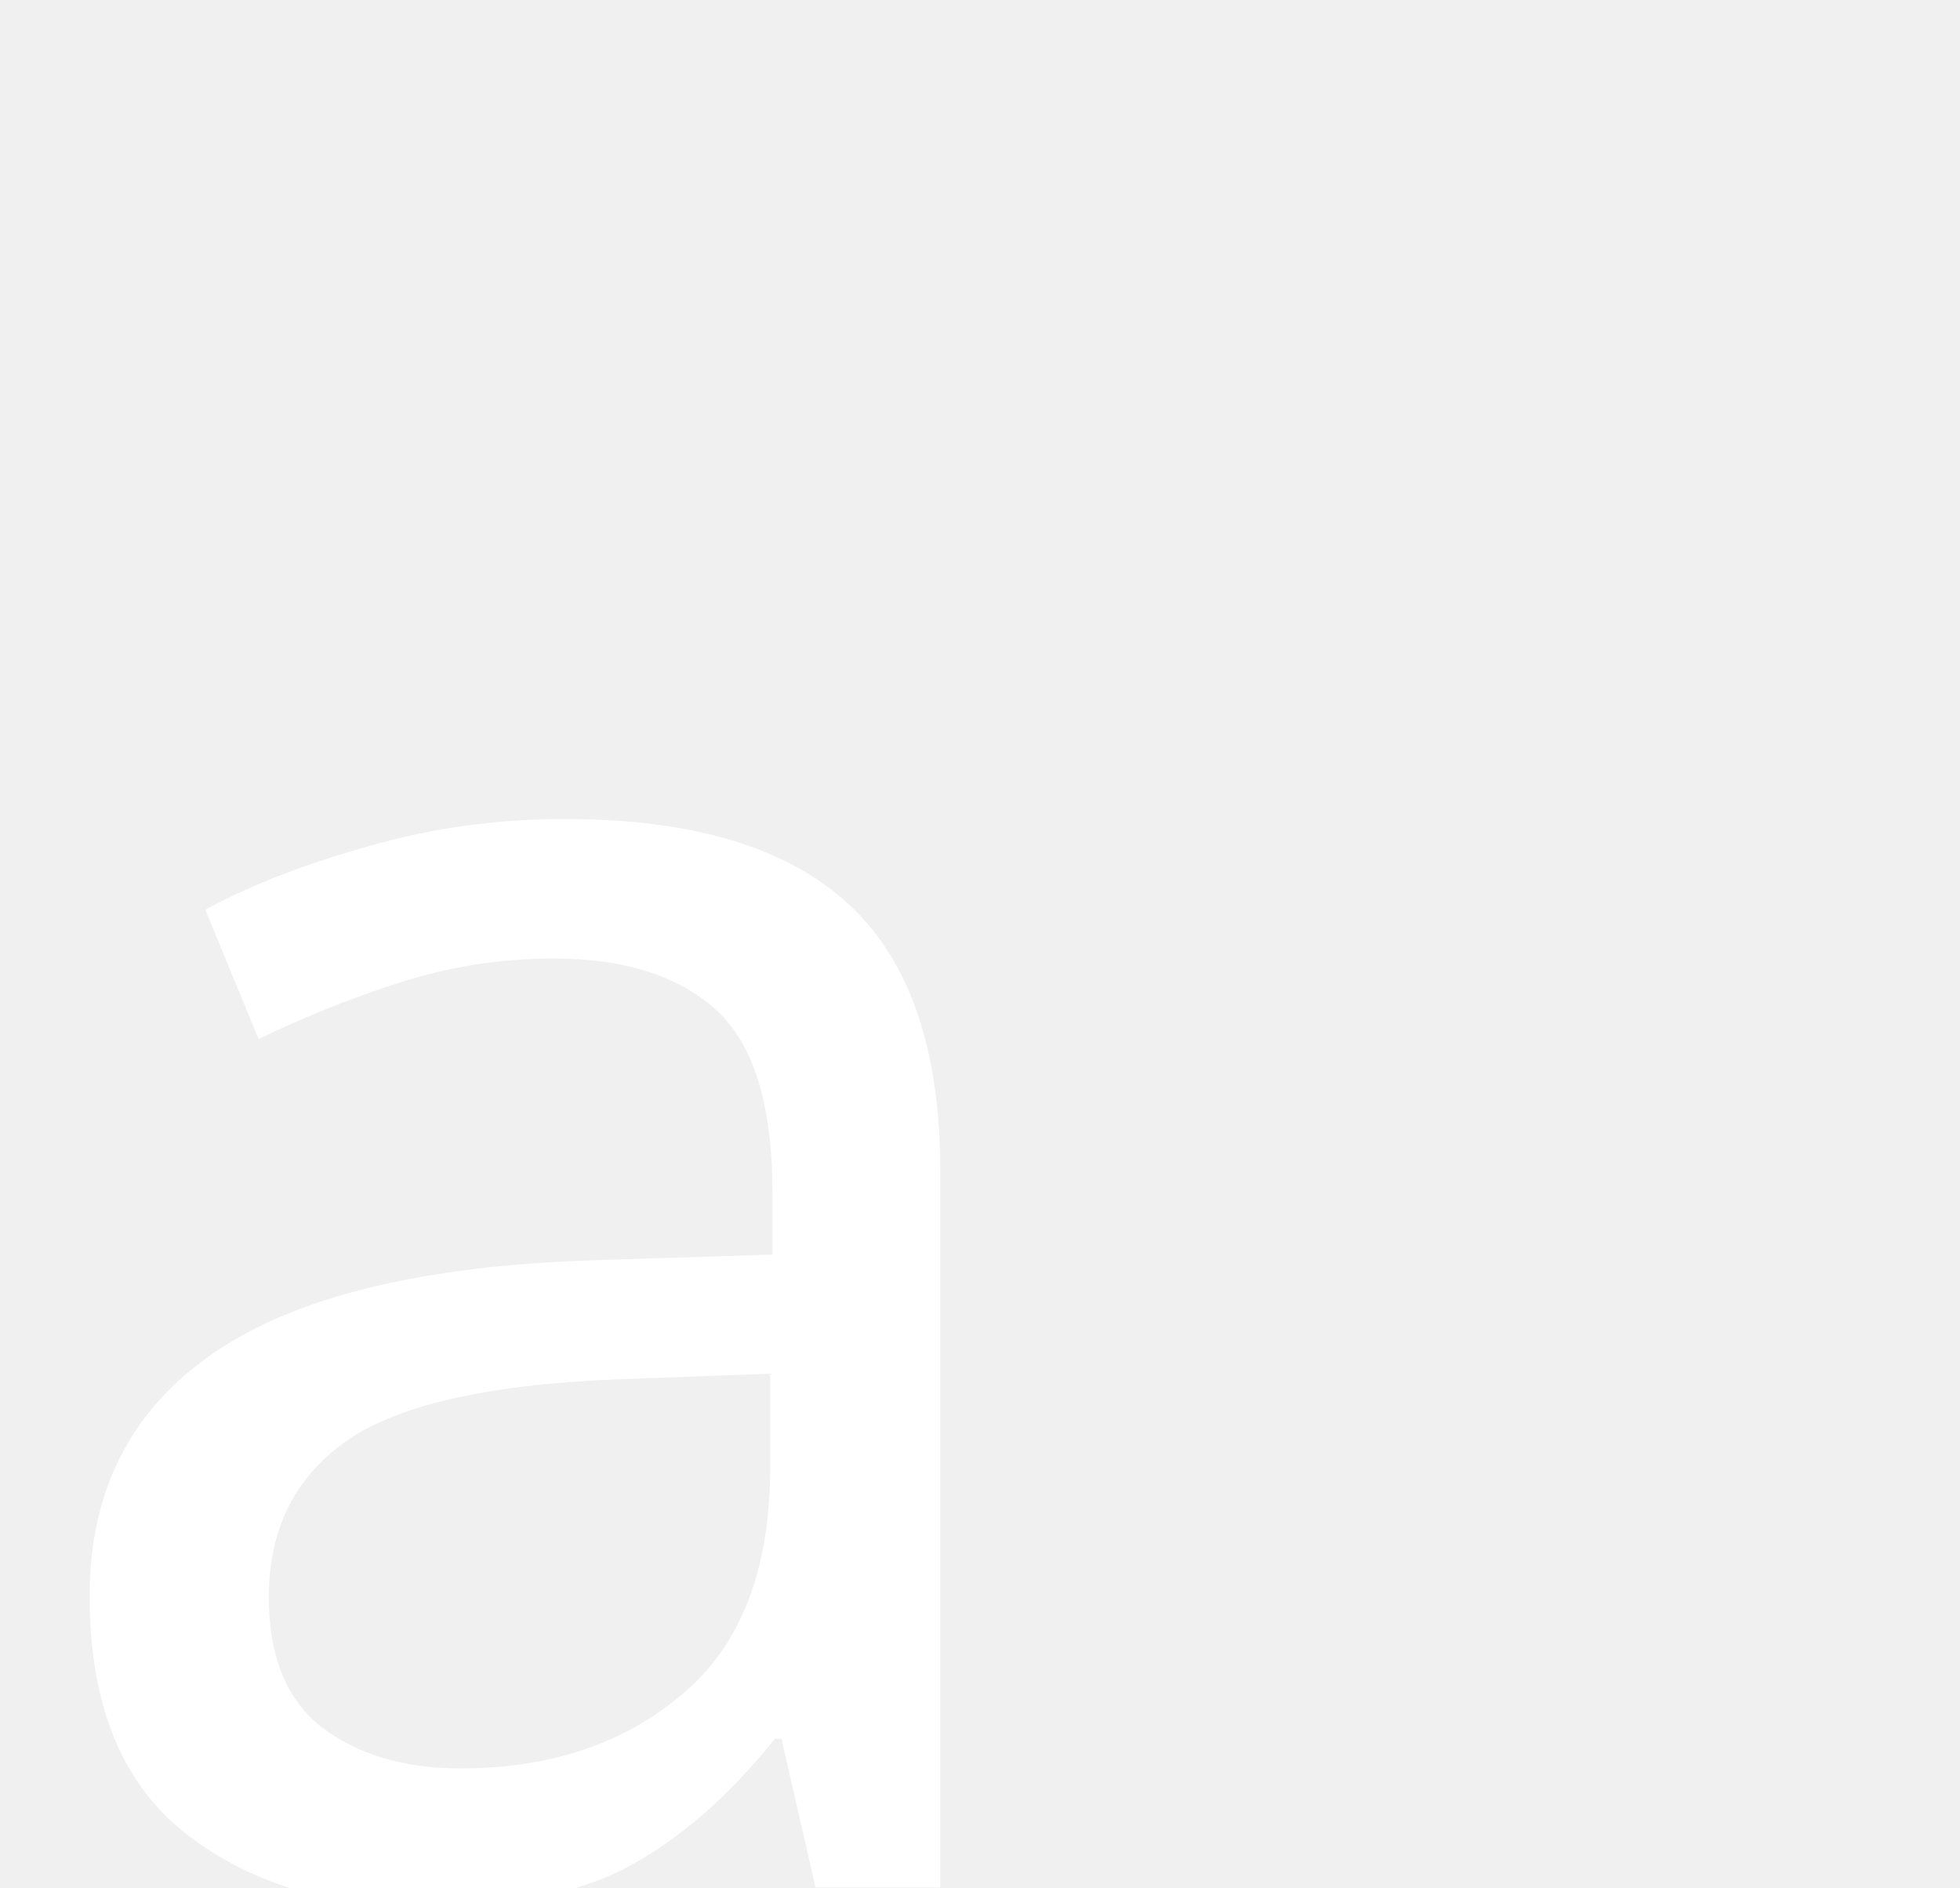
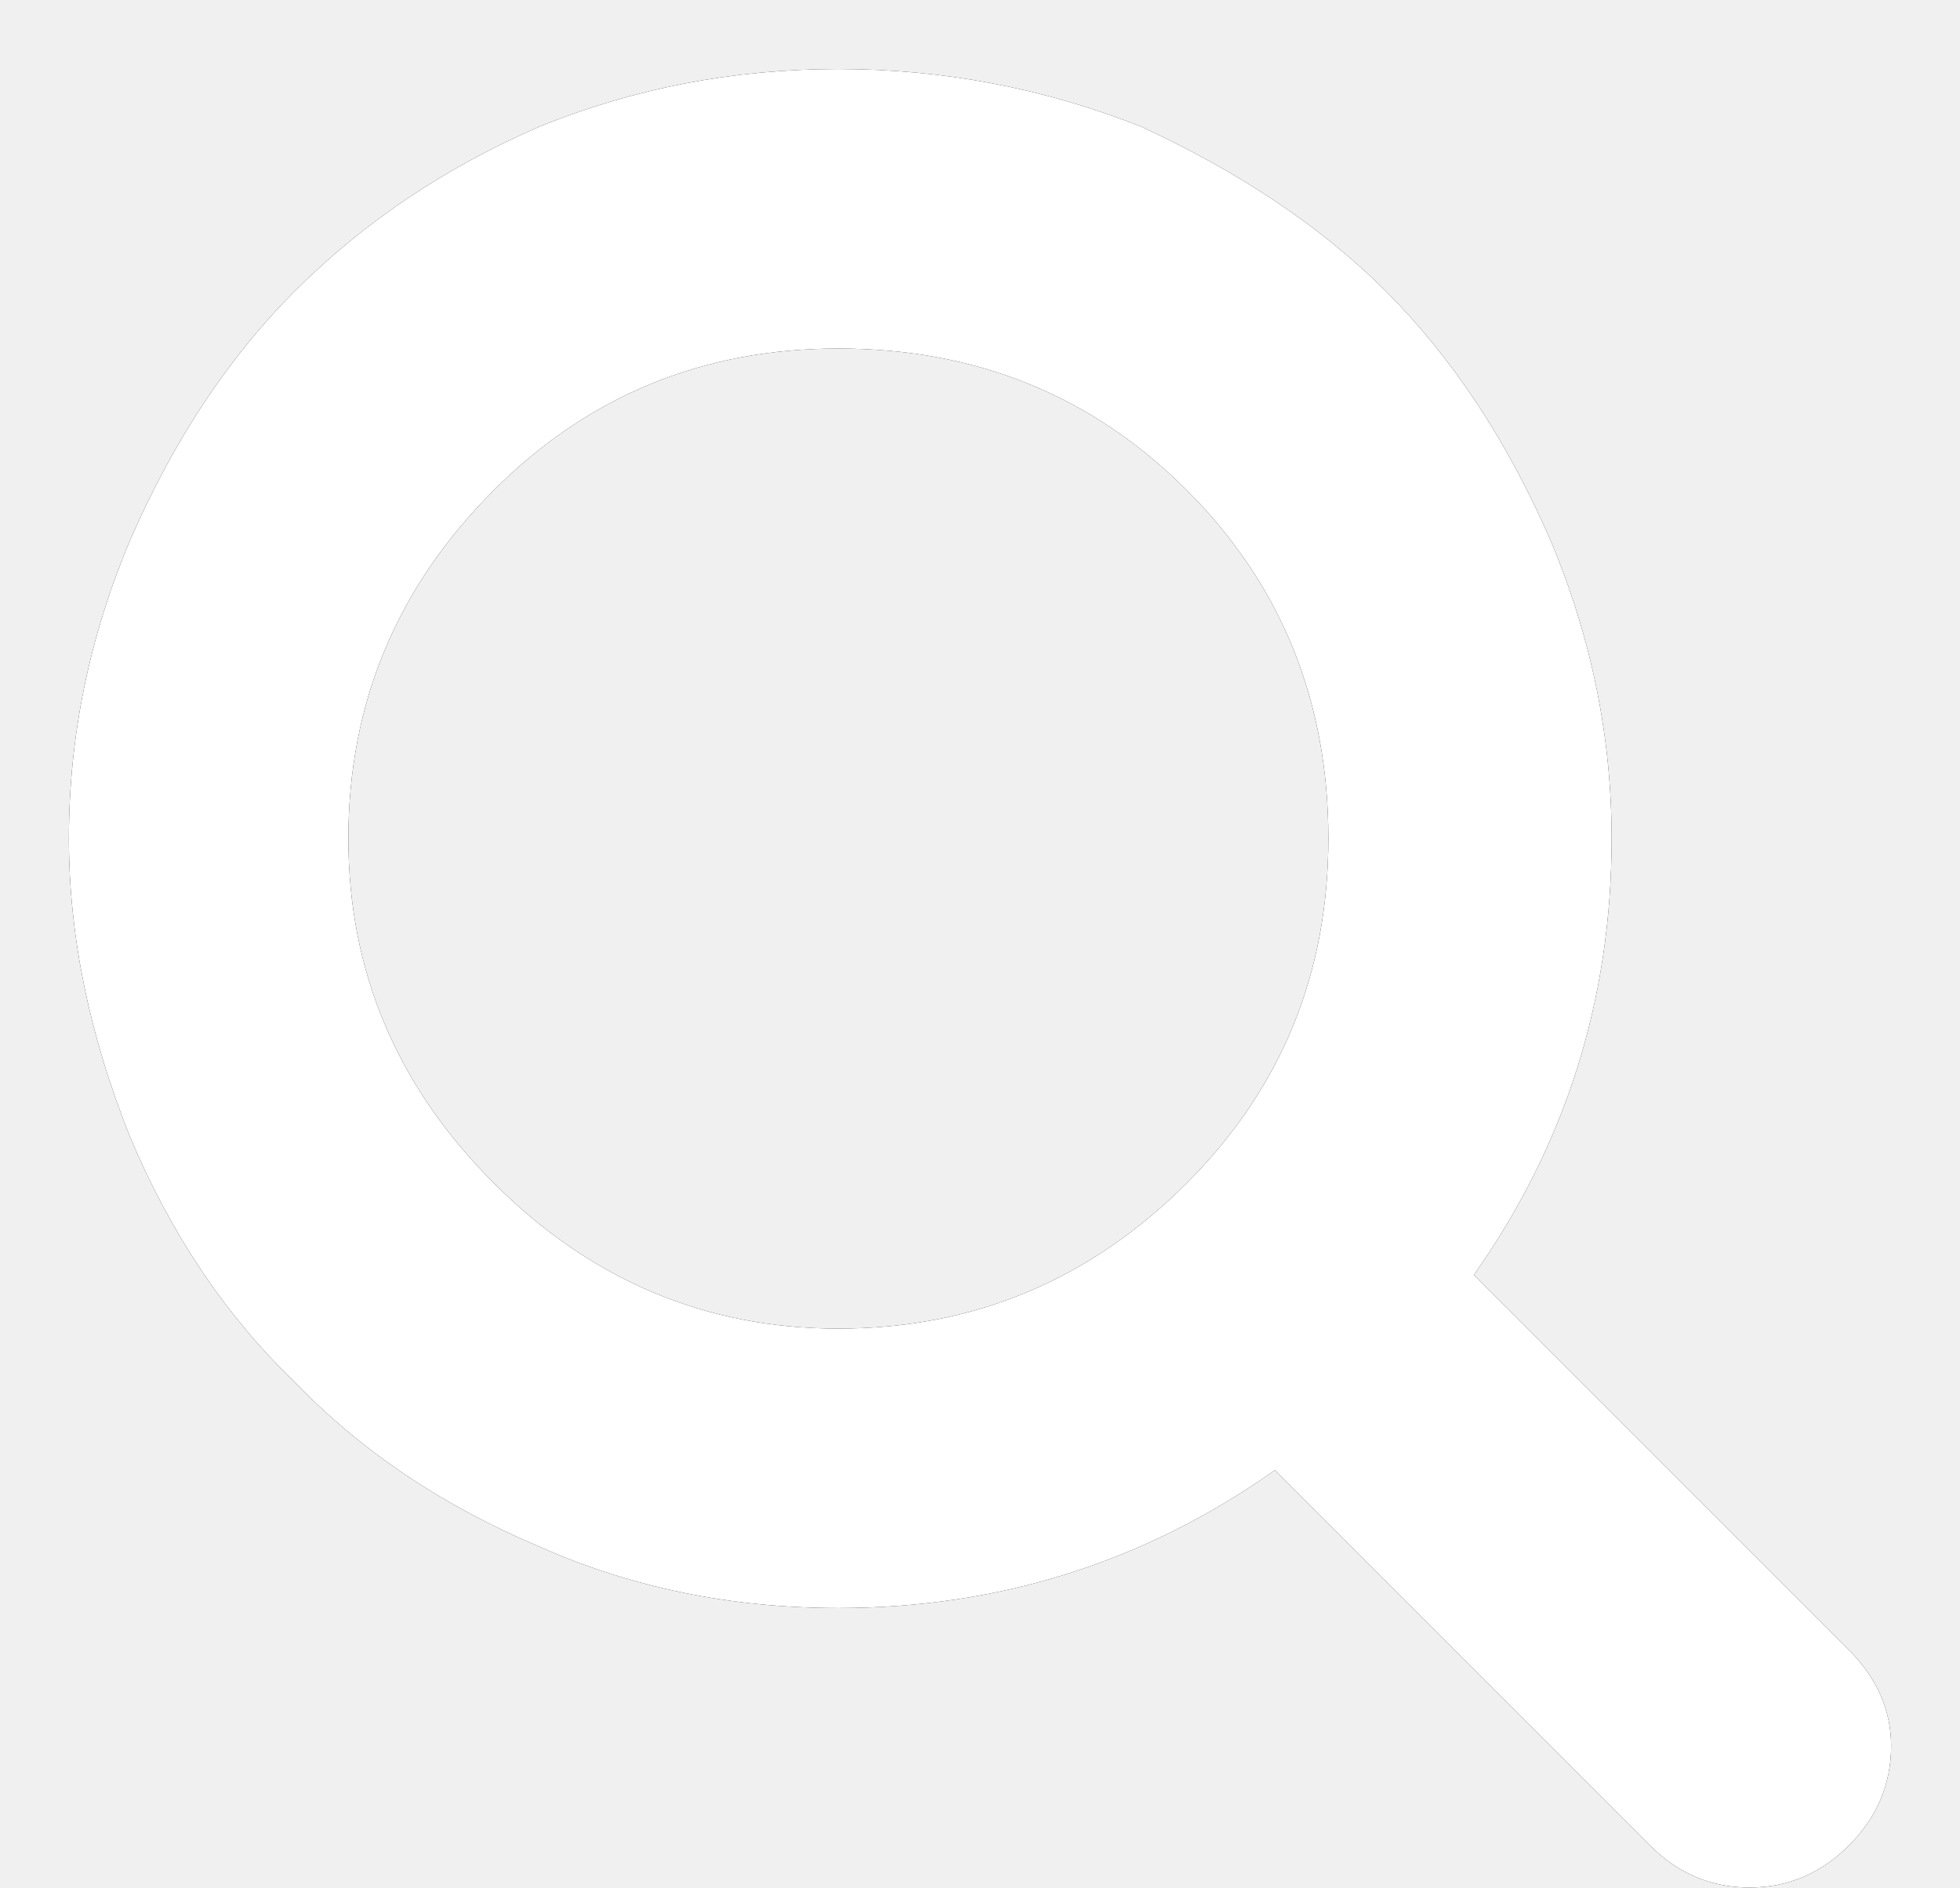
- <svg xmlns="http://www.w3.org/2000/svg" width="27" height="26" viewBox="0 0 27 26">
-   <text fill="#FFFFFF" fill-rule="evenodd" transform="translate(-282 -31)" font-family="icons" font-size="27">
-     <tspan x="282" y="57">a</tspan>
-   </text>
+ <svg xmlns="http://www.w3.org/2000/svg" xmlns:xlink="http://www.w3.org/1999/xlink" width="27" height="26" viewBox="0 0 27 26">
+   <defs>
+     <path id="a" d="M18.299,12.551 C18.299,10.652 17.648,9.053 16.348,7.752 C15.047,6.451 13.447,5.801 11.549,5.801 C9.686,5.801 8.104,6.451 6.803,7.752 C5.467,9.088 4.799,10.687 4.799,12.551 C4.799,14.379 5.467,15.961 6.803,17.297 C8.139,18.633 9.721,19.301 11.549,19.301 C13.412,19.301 15.012,18.633 16.348,17.297 C17.648,15.996 18.299,14.414 18.299,12.551 Z M26.051,25.049 C26.051,25.576 25.857,26.033 25.471,26.42 C25.084,26.807 24.627,27 24.1,27 C23.572,27 23.115,26.807 22.729,26.42 L17.561,21.252 C15.768,22.518 13.764,23.15 11.549,23.15 C10.072,23.15 8.701,22.869 7.436,22.307 C6.1,21.744 4.975,20.988 4.061,20.039 C3.111,19.125 2.355,18 1.793,16.664 C1.23,15.258 0.949,13.887 0.949,12.551 C0.949,11.145 1.23,9.773 1.793,8.438 C2.391,7.066 3.146,5.924 4.061,5.01 C5.01,4.061 6.135,3.305 7.436,2.742 C8.736,2.215 10.107,1.951 11.549,1.951 C12.99,1.951 14.379,2.215 15.715,2.742 C17.086,3.375 18.211,4.131 19.09,5.01 C20.004,5.924 20.76,7.066 21.357,8.438 C21.92,9.773 22.201,11.145 22.201,12.551 C22.201,14.766 21.568,16.77 20.303,18.562 L25.471,23.73 C25.857,24.117 26.051,24.557 26.051,25.049 Z" />
+   </defs>
+   <g fill="none" fill-rule="evenodd" transform="translate(0 -1)">
+     <use fill="#000000" xlink:href="#a" />
+     <use fill="#FFFFFF" xlink:href="#a" />
+   </g>
</svg>
